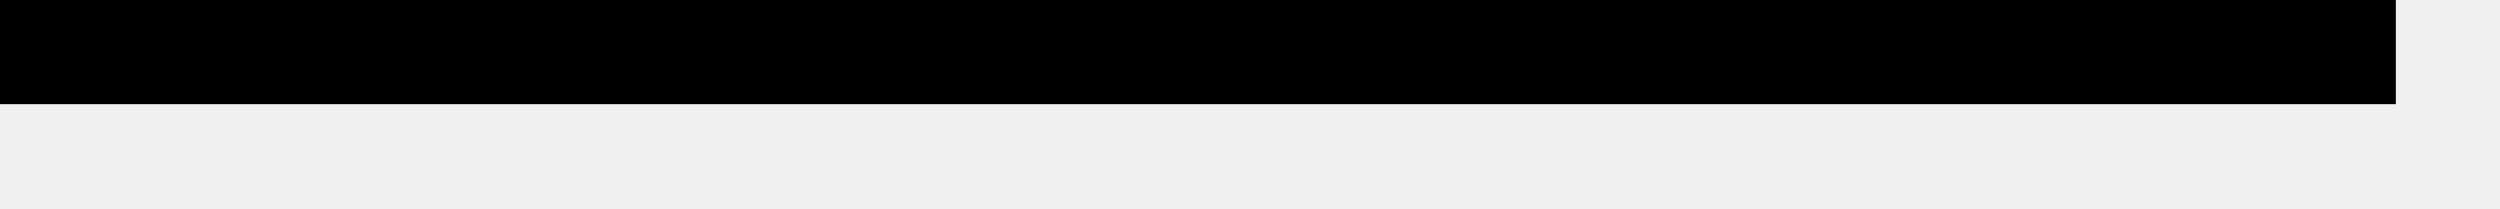
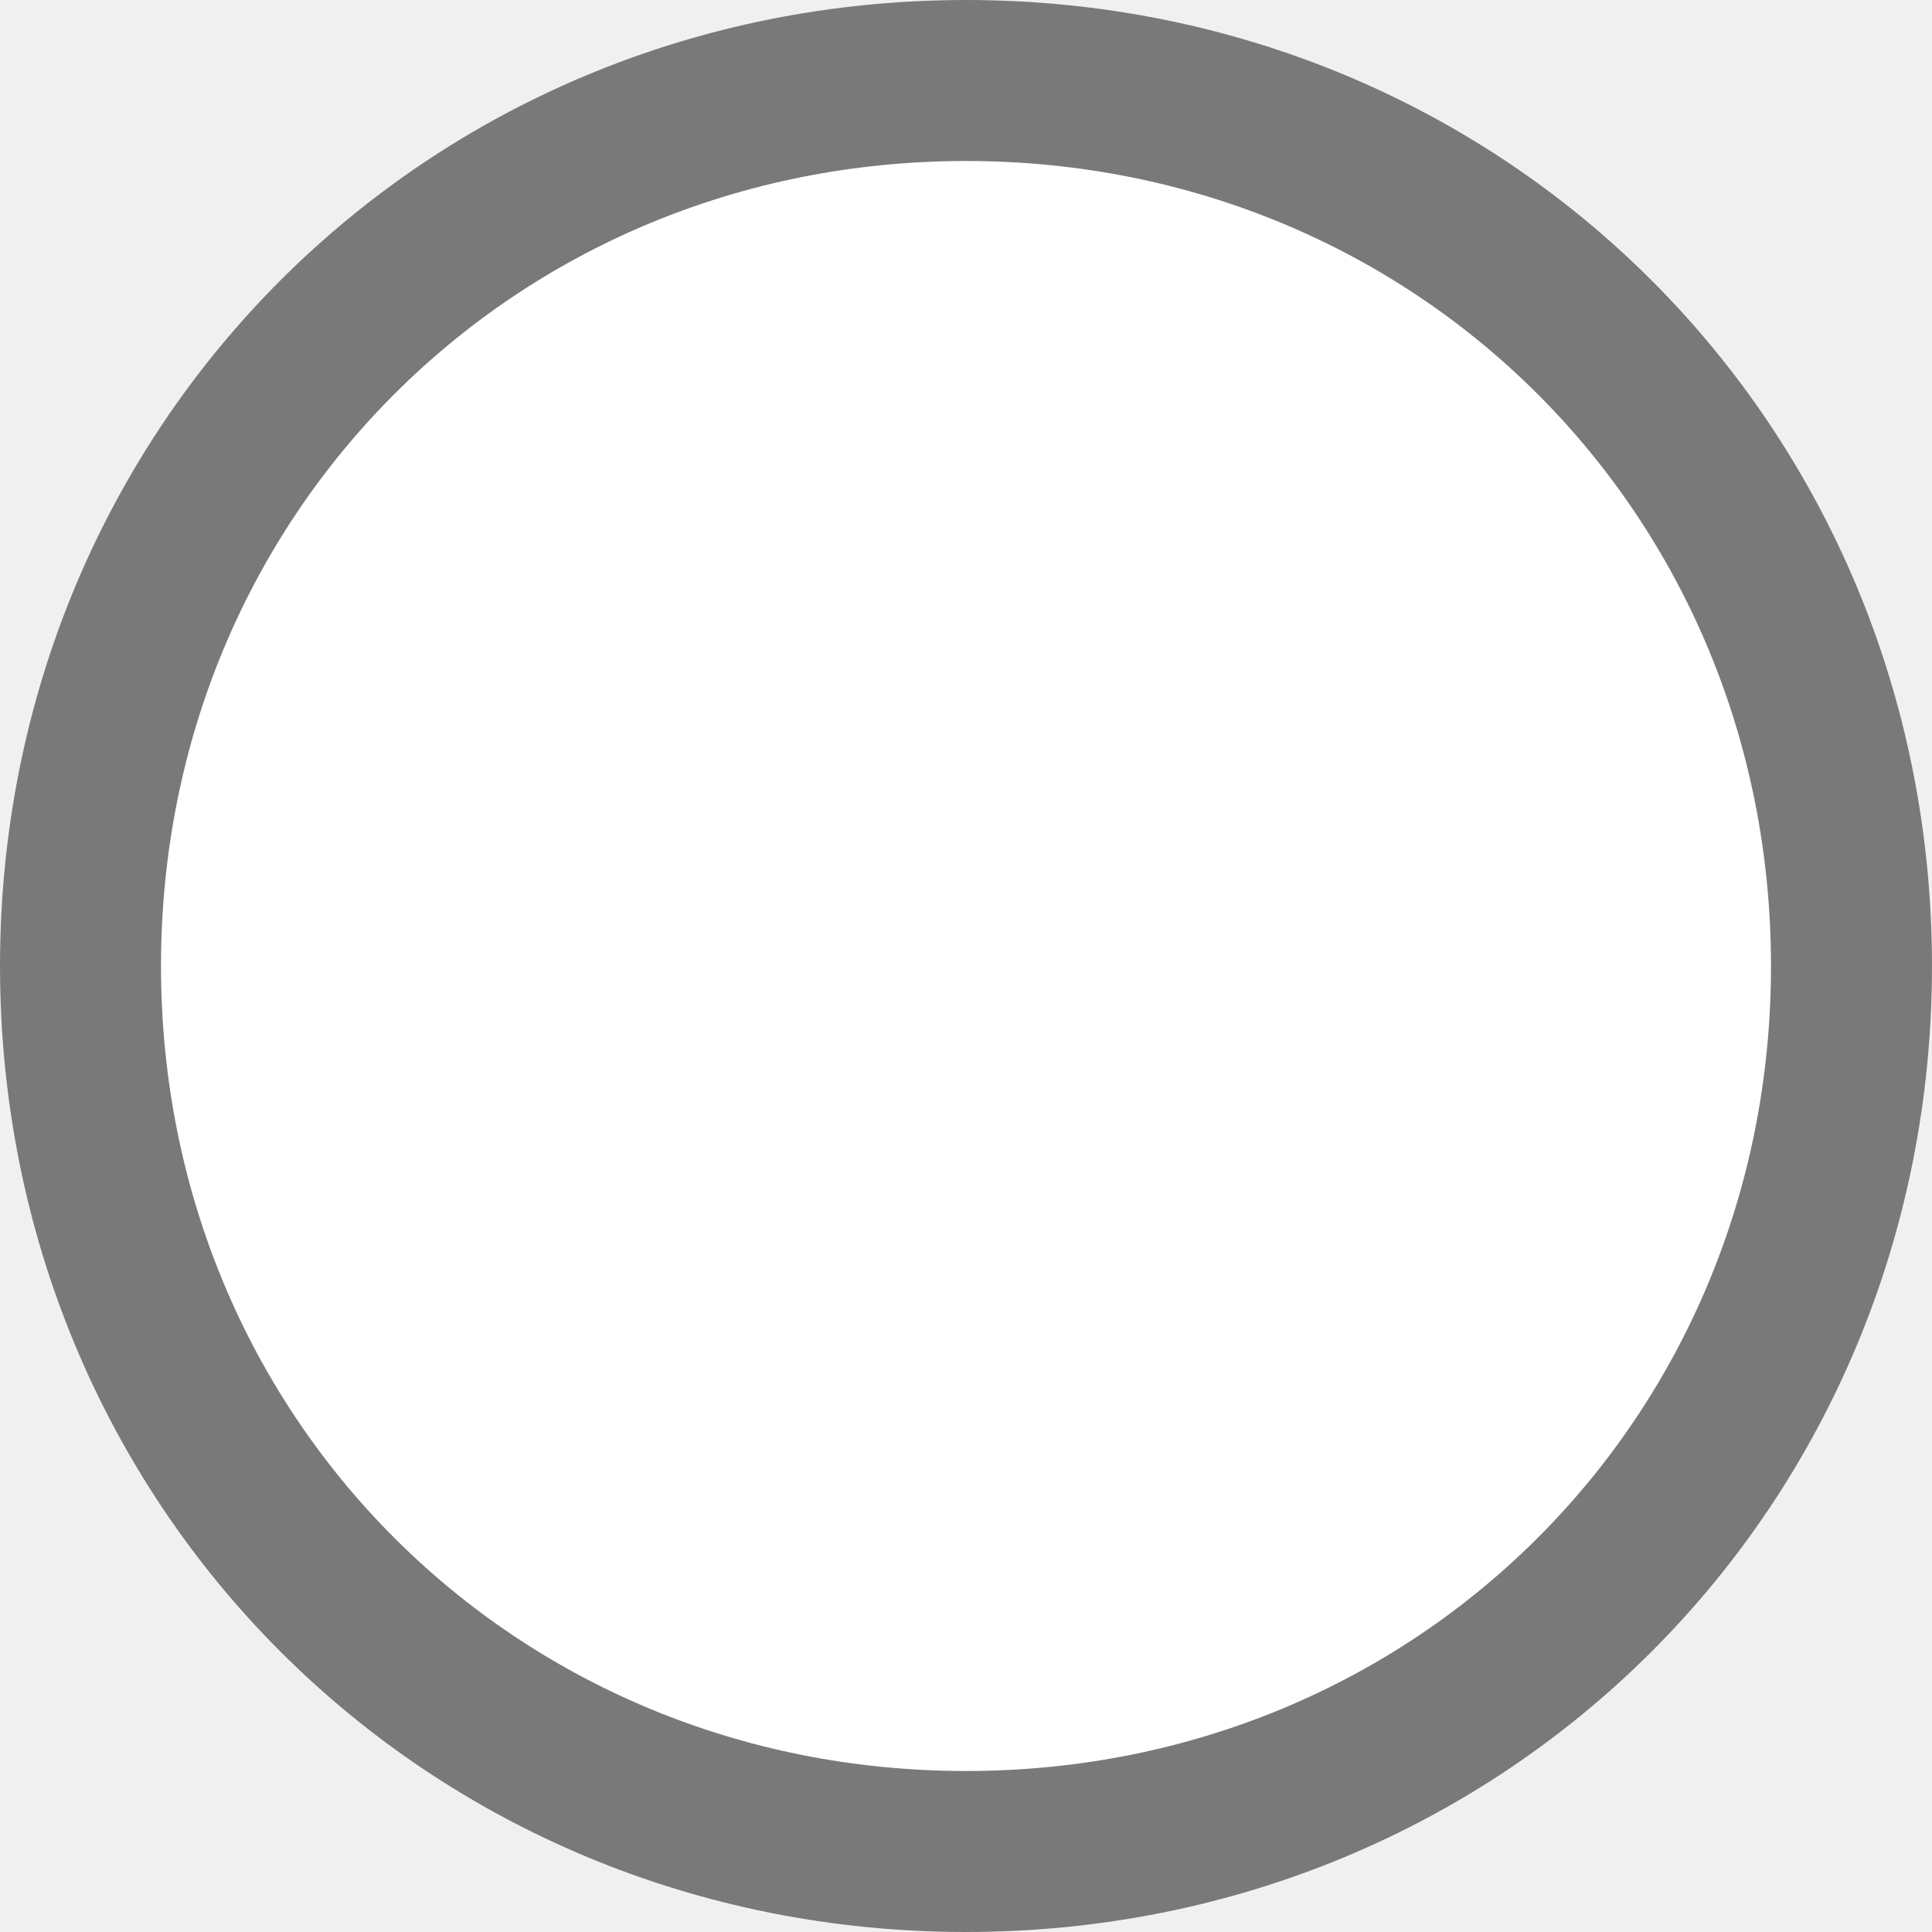
- <svg xmlns="http://www.w3.org/2000/svg" version="1.1" width="24px" height="2px">
-   <g transform="matrix(1 0 0 1 -371 -8228 )">
-     <path d="M 371 8228.5  L 394 8228.5  " stroke-width="1" stroke="#000000" fill="none" />
-   </g>
+ <svg xmlns="http://www.w3.org/2000/svg" version="1.1" width="12px" height="12px" viewBox="1473 7380  12 12">
+   <path d="M 1479 7380  C 1482.36 7380  1485 7382.64  1485 7386  C 1485 7389.36  1482.36 7392  1479 7392  C 1475.64 7392  1473 7389.36  1473 7386  C 1473 7382.64  1475.64 7380  1479 7380  Z " fill-rule="nonzero" fill="#ffffff" stroke="none" />
+   <path d="M 1479 7380.5  C 1482.08 7380.5  1484.5 7382.92  1484.5 7386  C 1484.5 7389.08  1482.08 7391.5  1479 7391.5  C 1475.92 7391.5  1473.5 7389.08  1473.5 7386  C 1473.5 7382.92  1475.92 7380.5  1479 7380.5  Z " stroke-width="1" stroke="#797979" fill="none" />
</svg>
